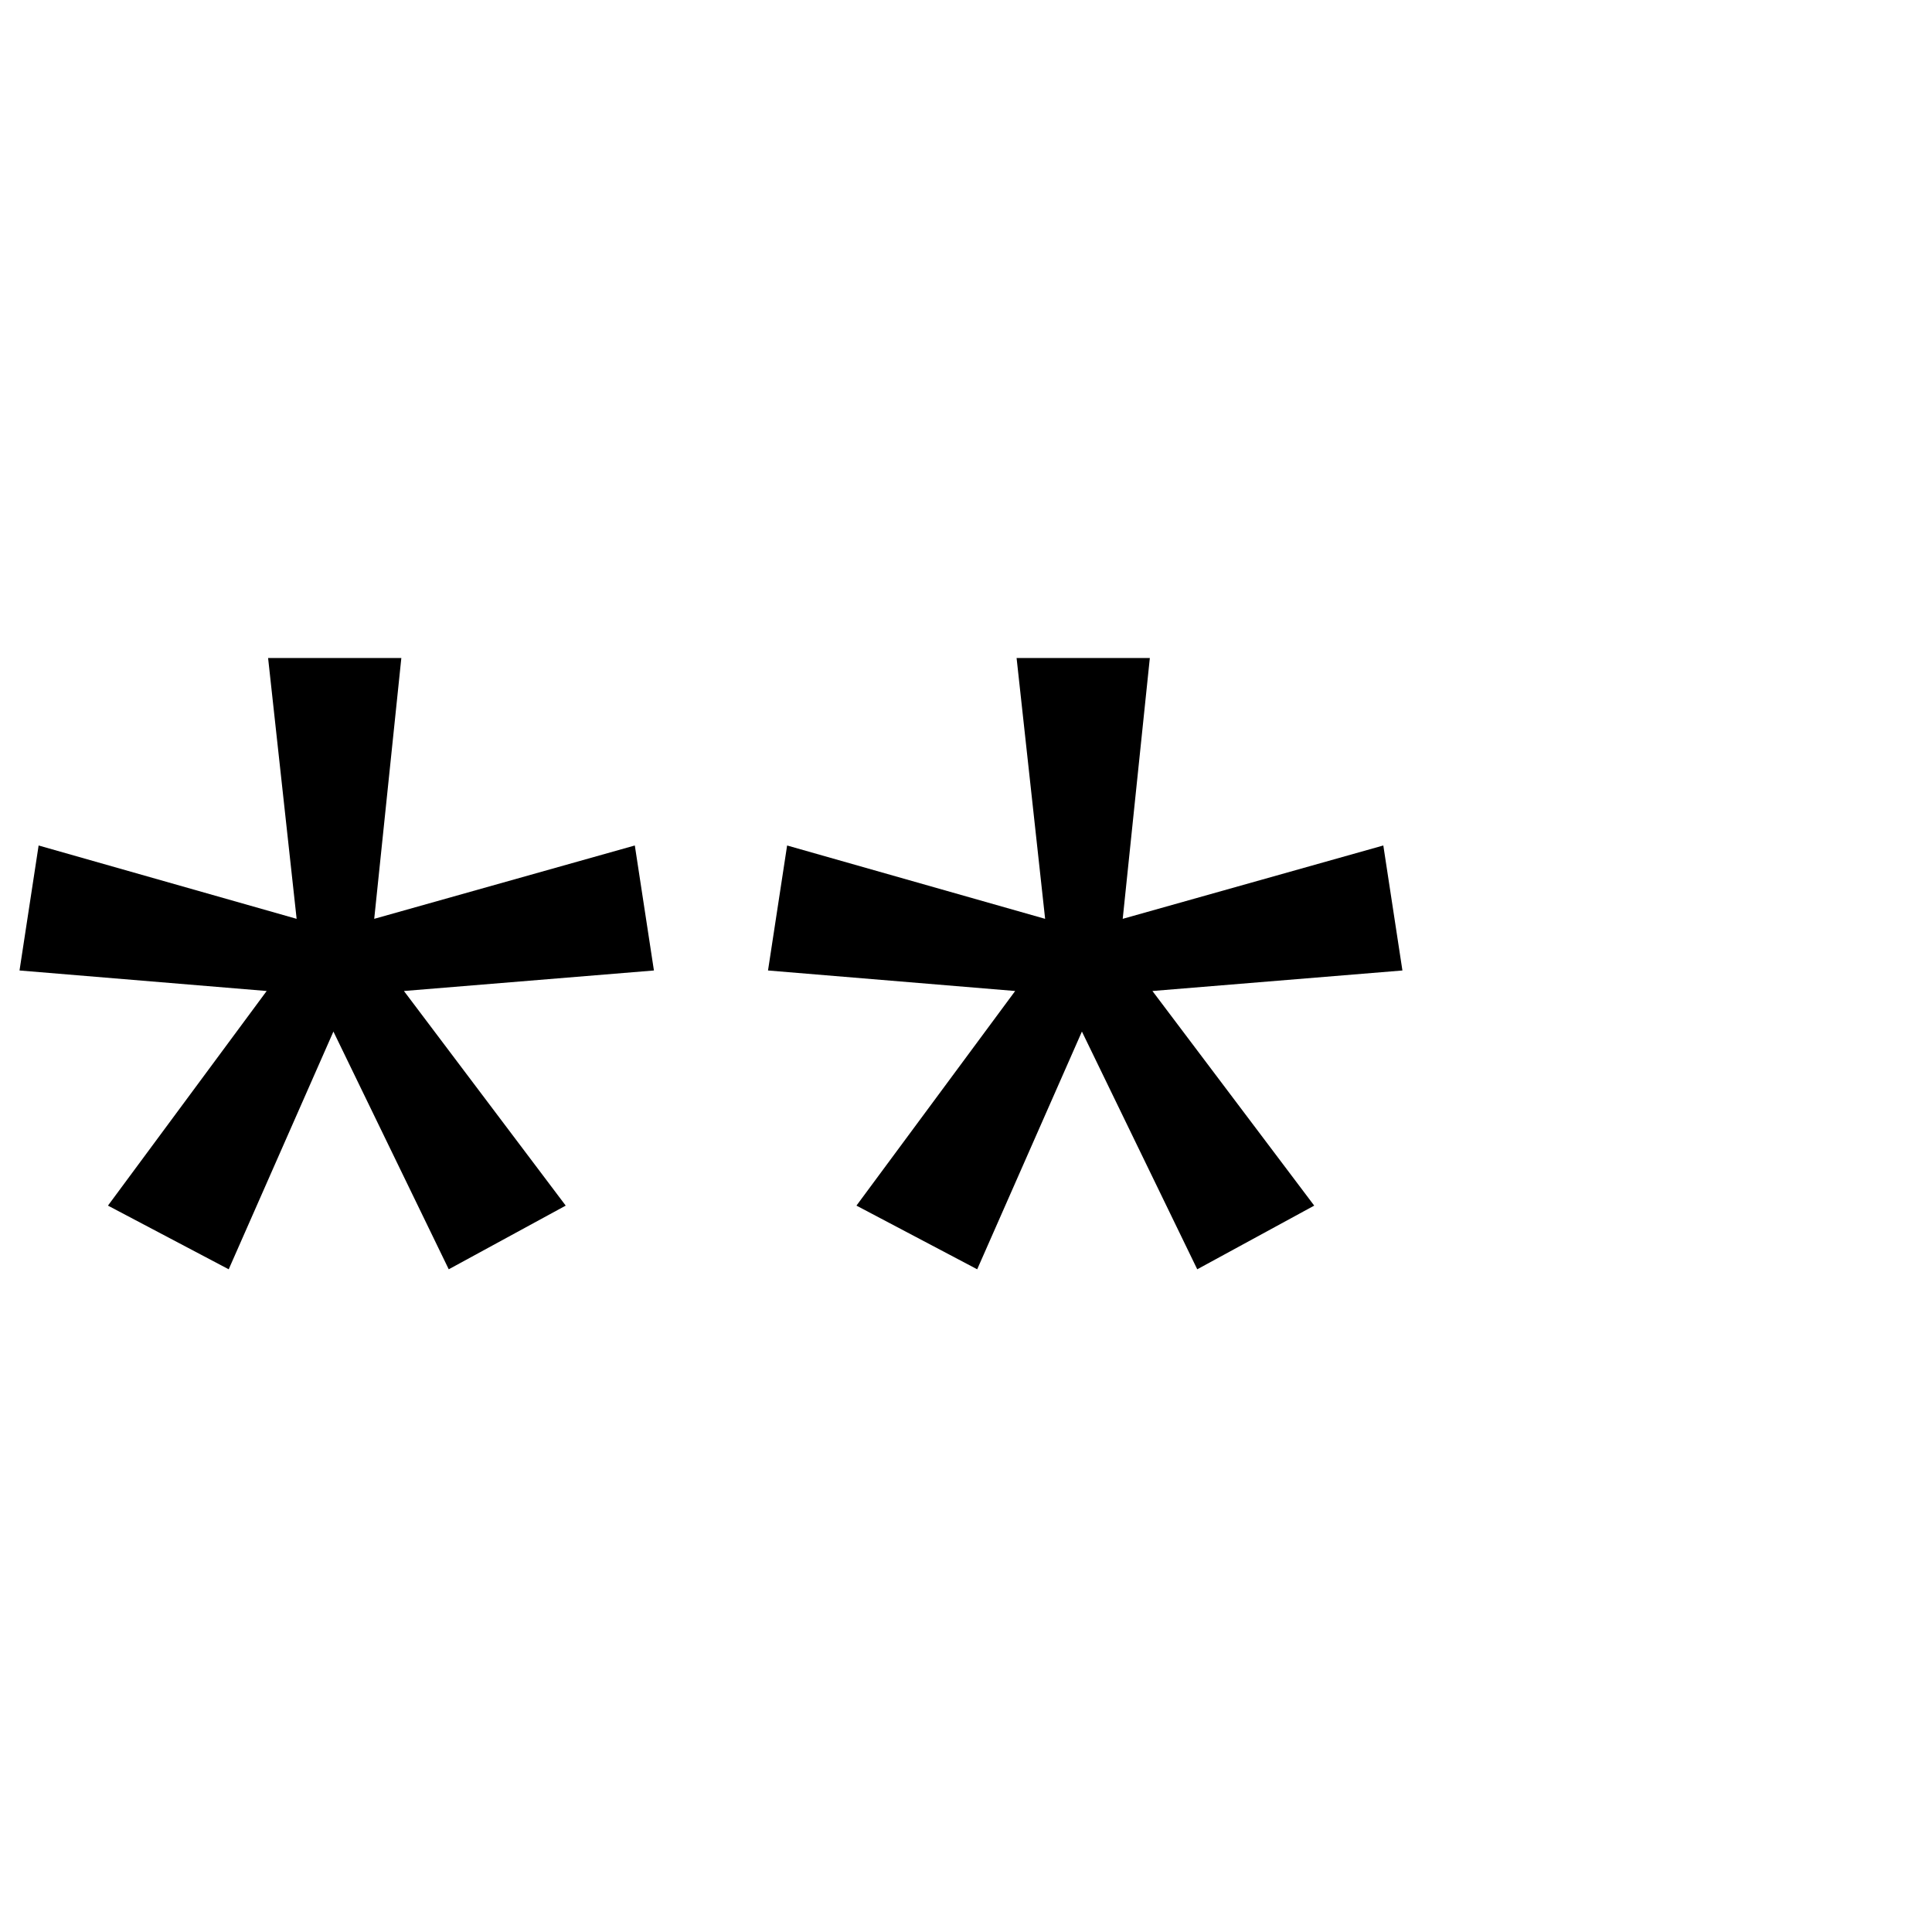
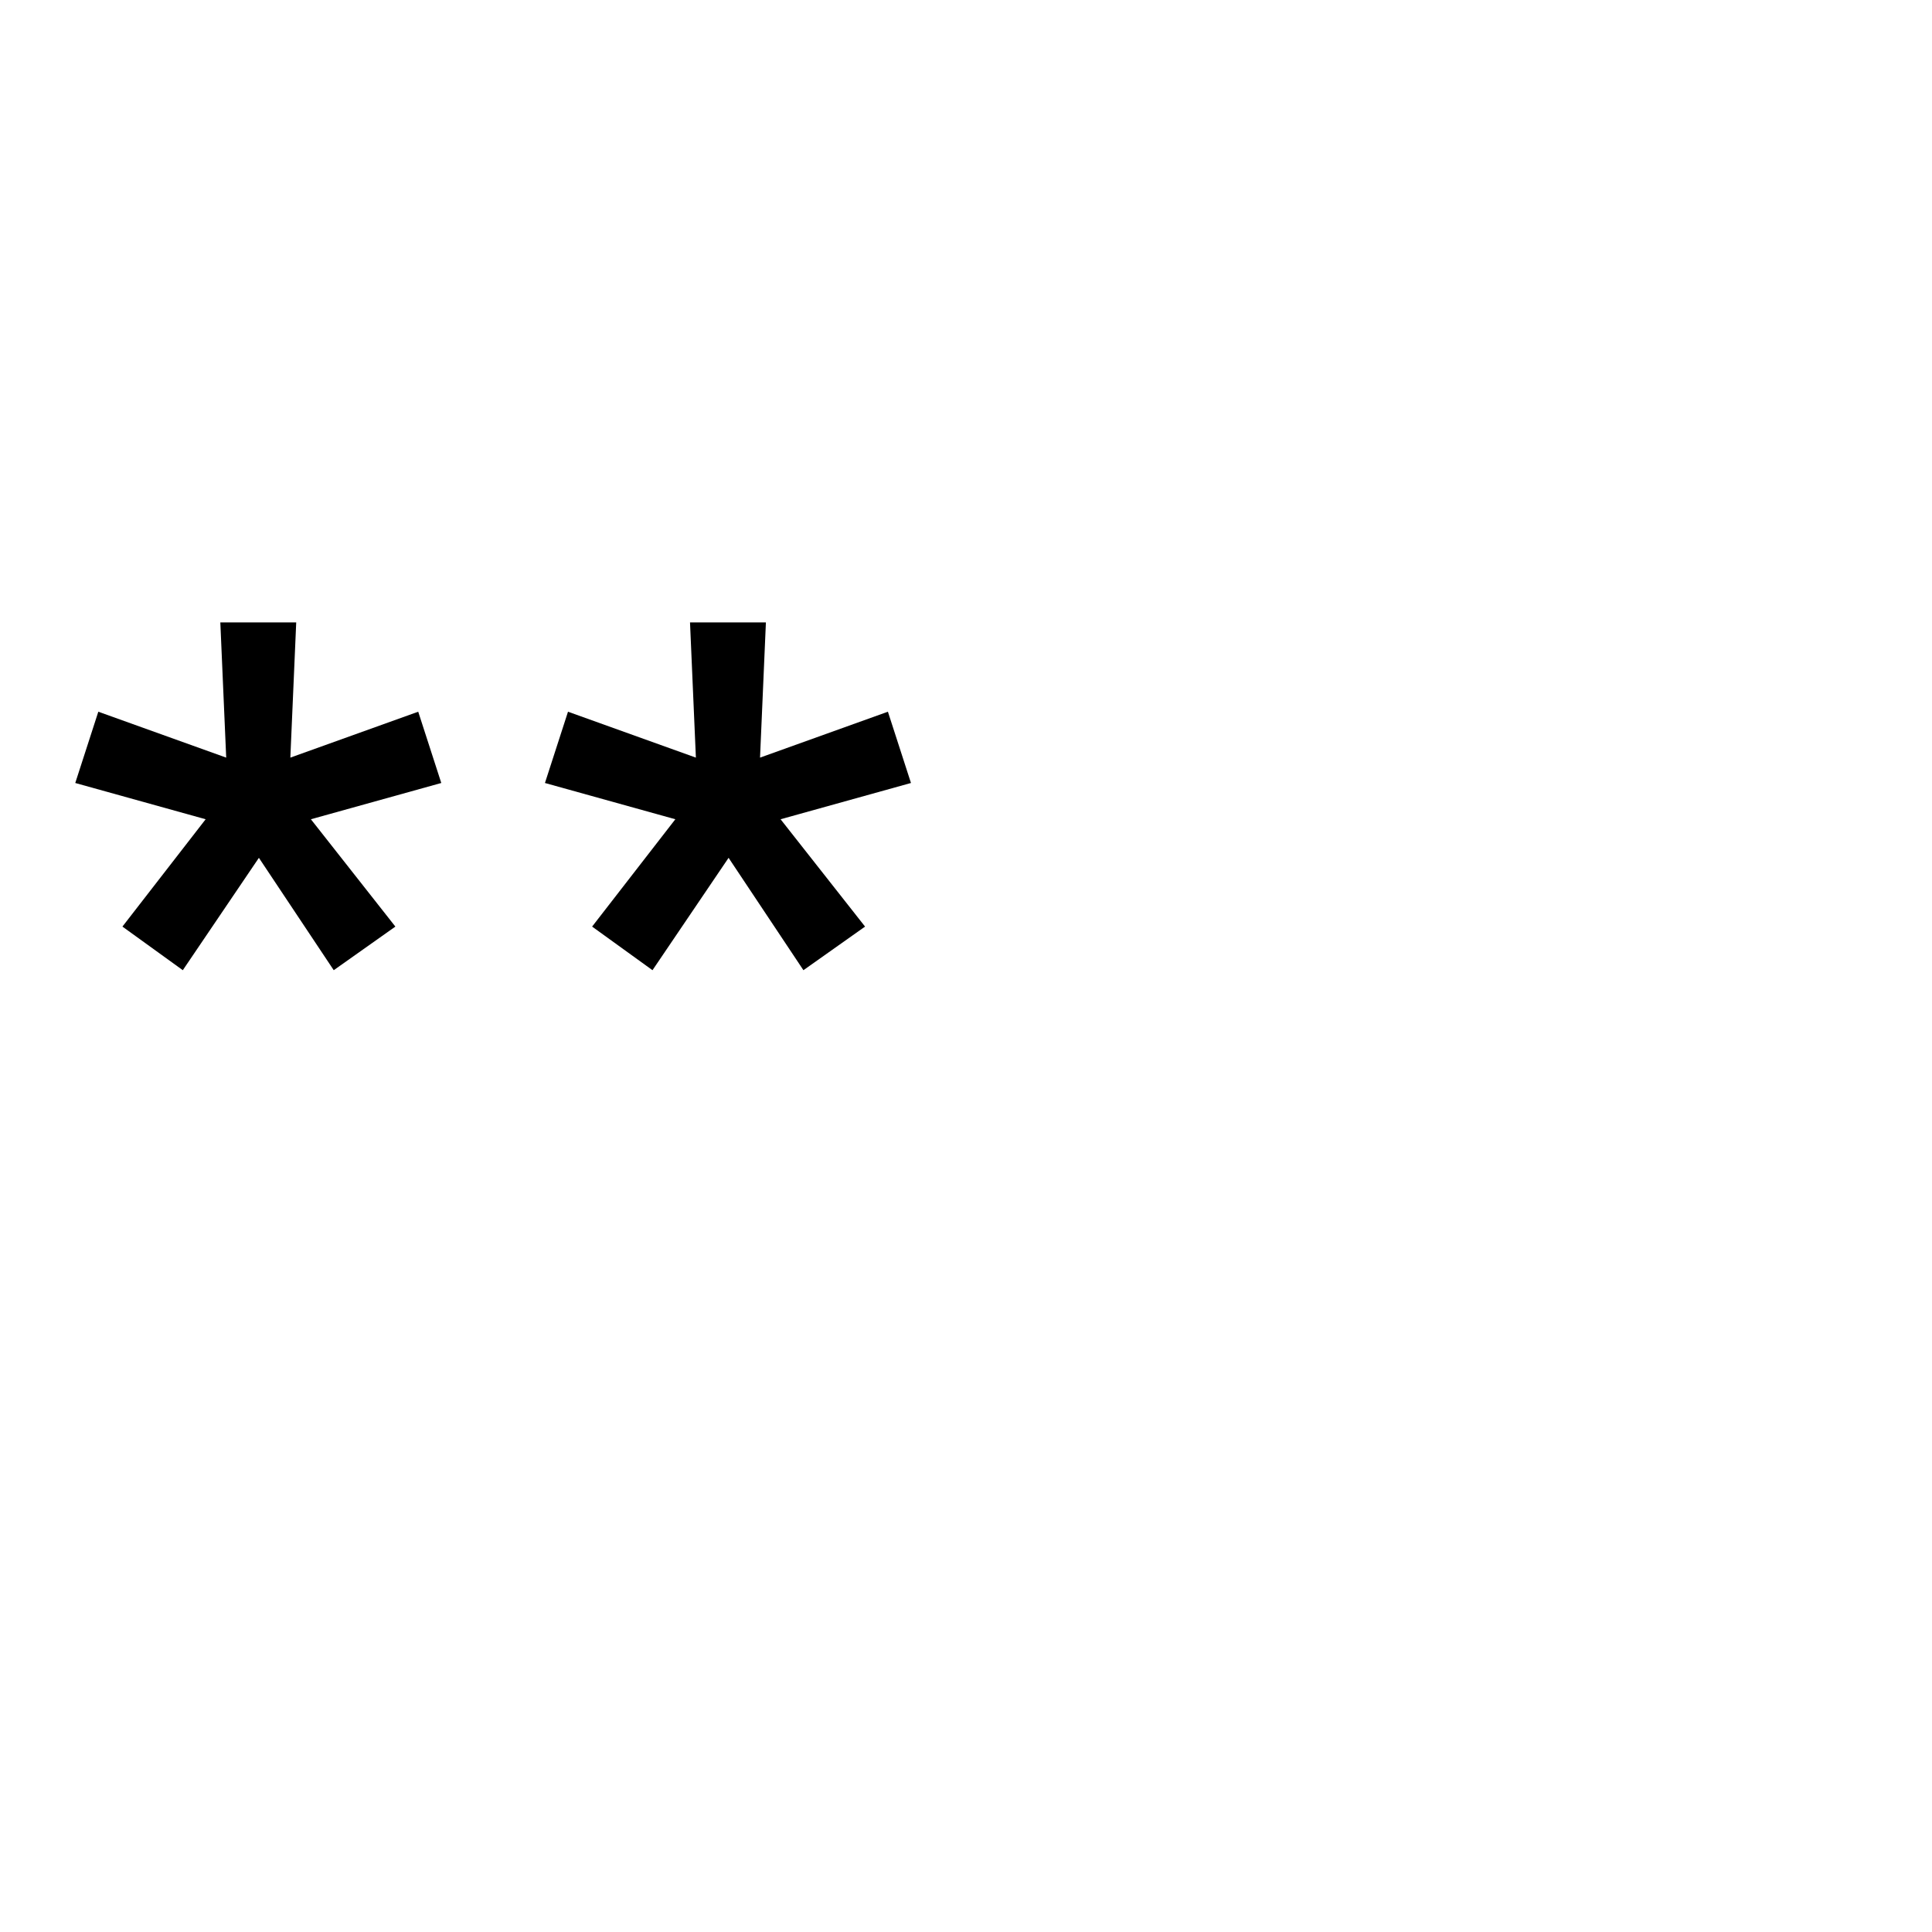
- <svg xmlns="http://www.w3.org/2000/svg" width="128" height="128" id="svg2816" version="1.1">
+ <svg xmlns="http://www.w3.org/2000/svg" width="144" height="144" id="svg2816" version="1.1">
  <defs id="defs2818">
    </defs>
  <g id="layer1" transform="translate(0,64)" style="display:inline">
-     <text xml:space="preserve" style="font-size:64px;font-style:normal;font-variant:normal;font-weight:normal;font-stretch:normal;text-align:center;text-anchor:middle;font-family:Droid Sans Mono;-inkscape-font-specification:Droid Sans Mono" x="64" y="48" id="text2853">
-       <tspan id="tspan2855" x="64" y="48" style="font-size:90px;font-style:normal;font-variant:normal;font-weight:normal;font-stretch:normal;text-align:center;text-anchor:middle;font-family:Source Sans Pro;-inkscape-font-specification:Source Sans Pro">***</tspan>
+     <text xml:space="preserve" style="font-size:64px;font-style:normal;font-variant:normal;font-weight:normal;font-stretch:normal;text-align:center;text-anchor:middle;font-family:Source Sans Pro, Helvetica;-inkscape-font-specification:Source Sans Pro, Helvetica" x="64" y="48" id="text2853">
+       <tspan id="tspan2855" x="64" y="48" style="font-size:90px;font-style:normal;font-variant:normal;font-weight:normal;font-stretch:normal;text-align:center;text-anchor:middle;font-family:Source Sans Pro, Helvetica;-inkscape-font-specification:Source Sans Pro">***</tspan>
    </text>
  </g>
</svg>
